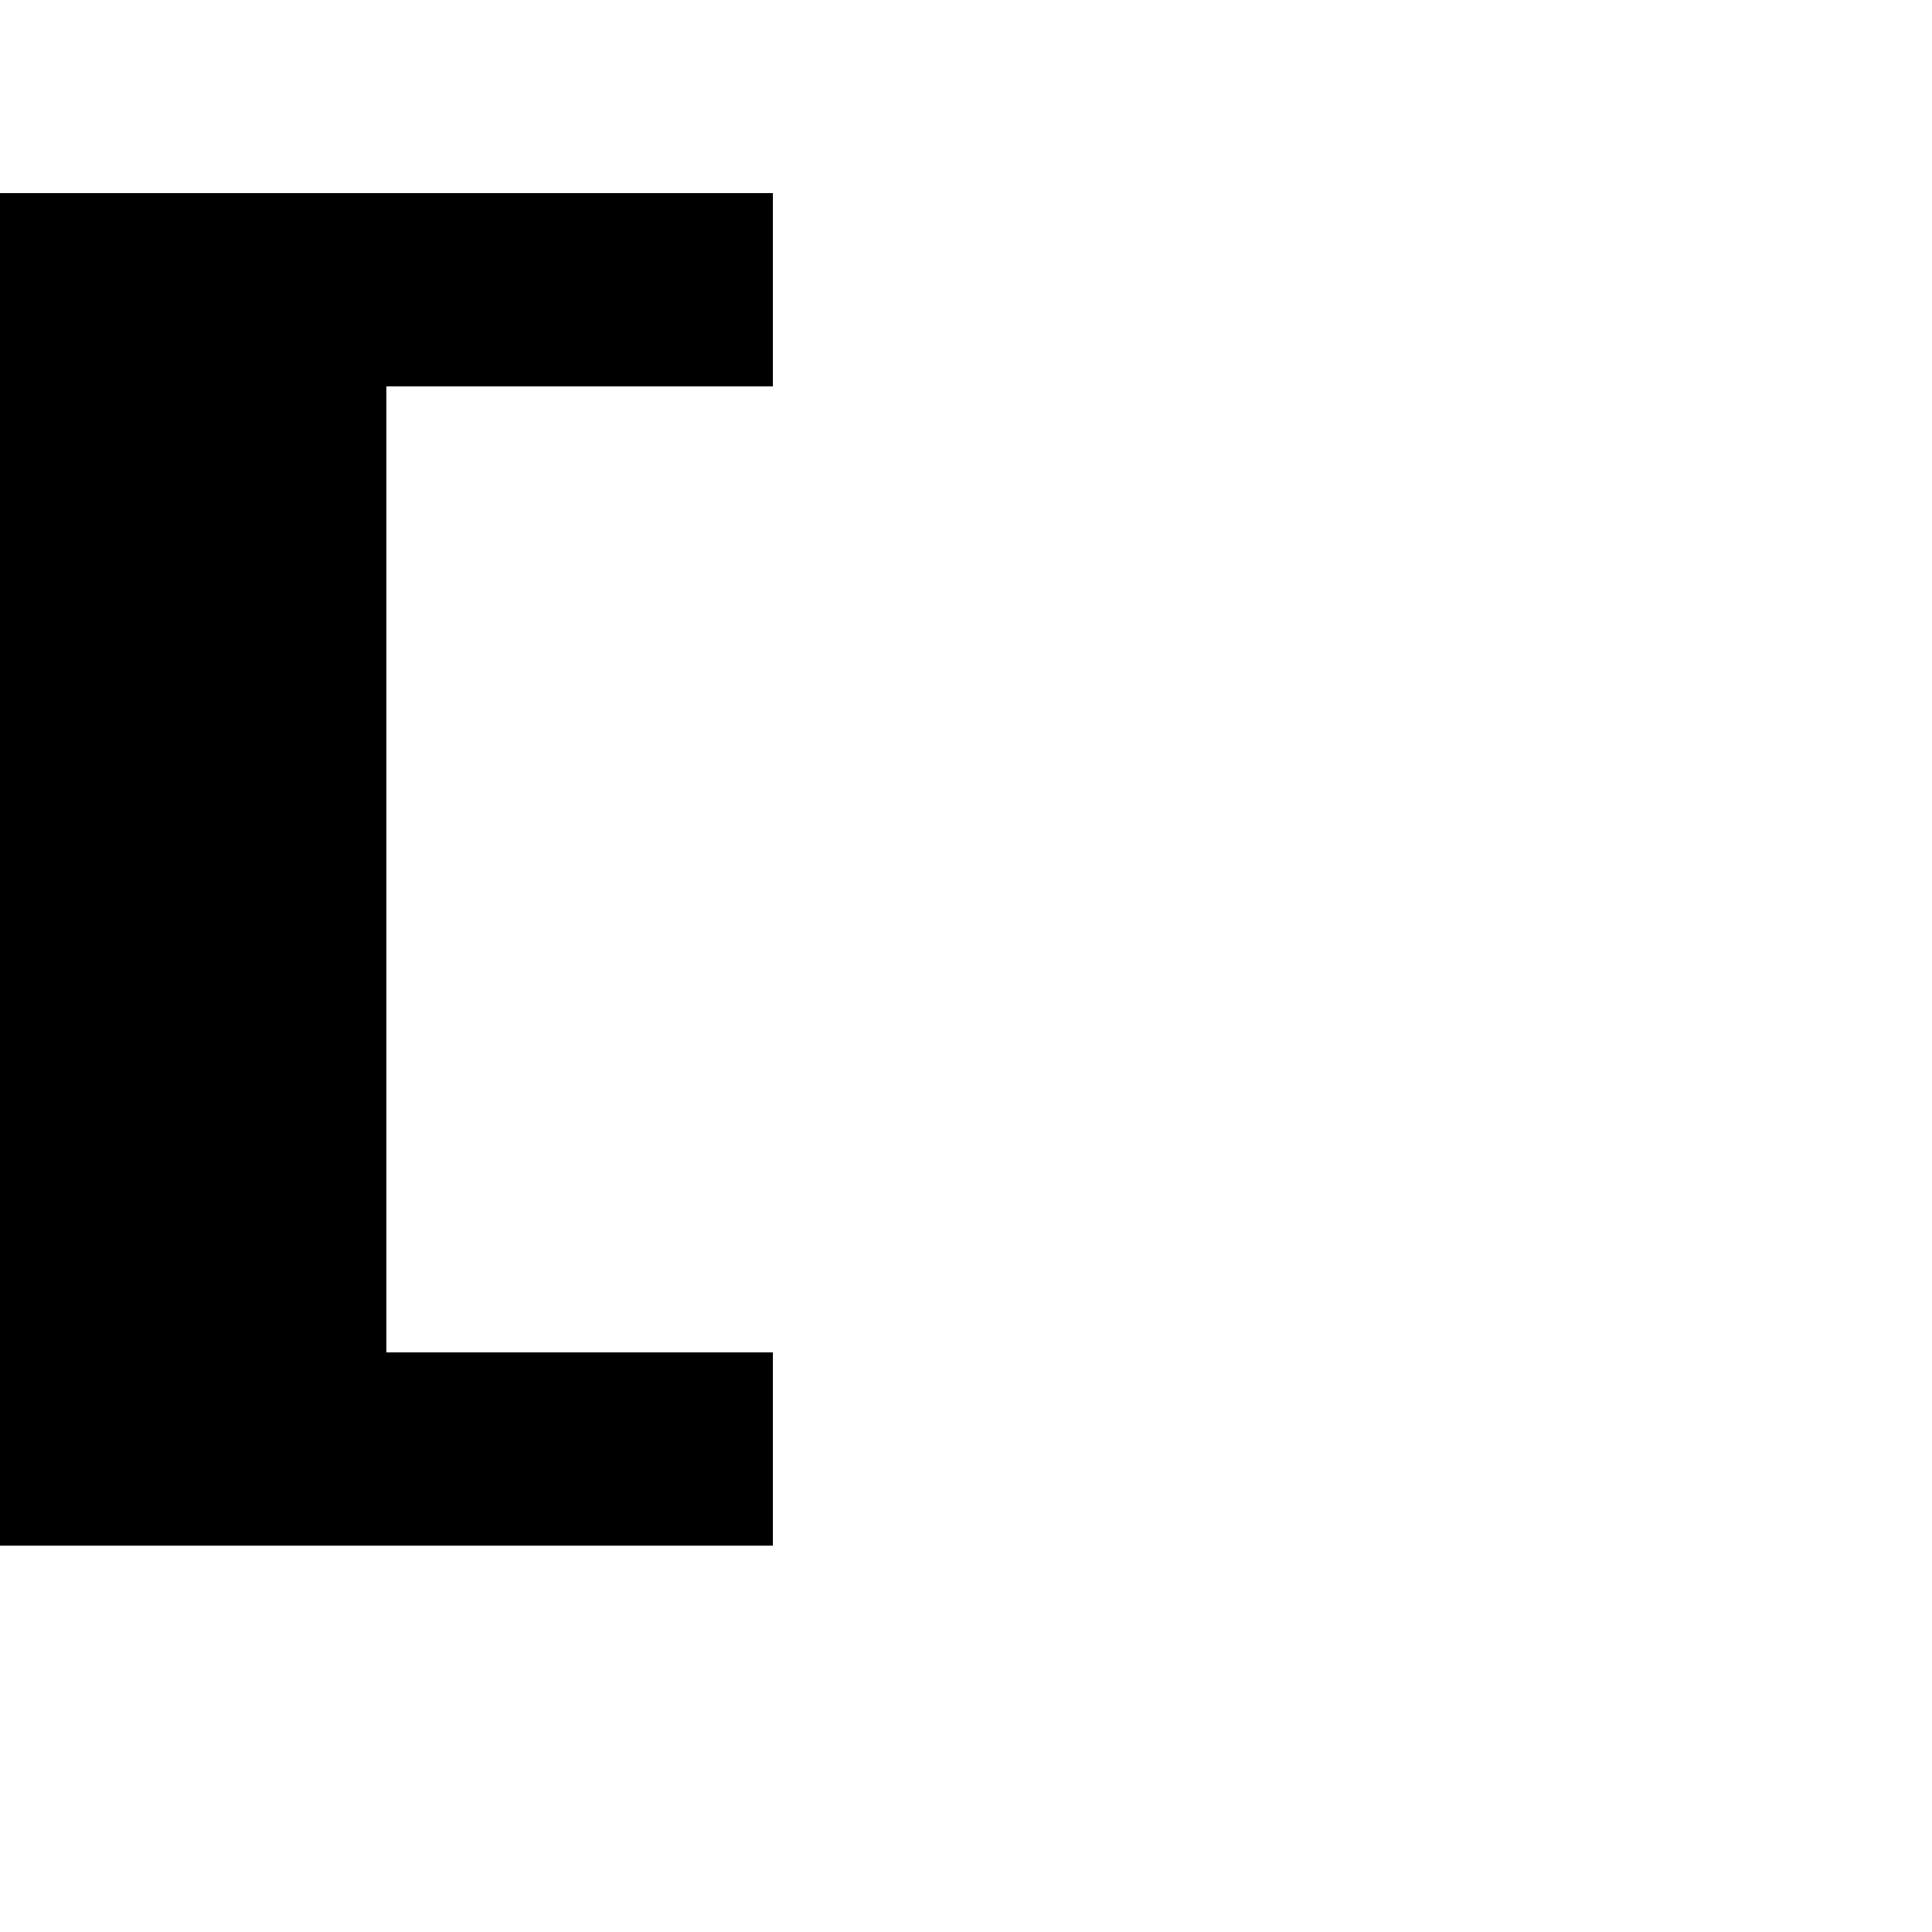
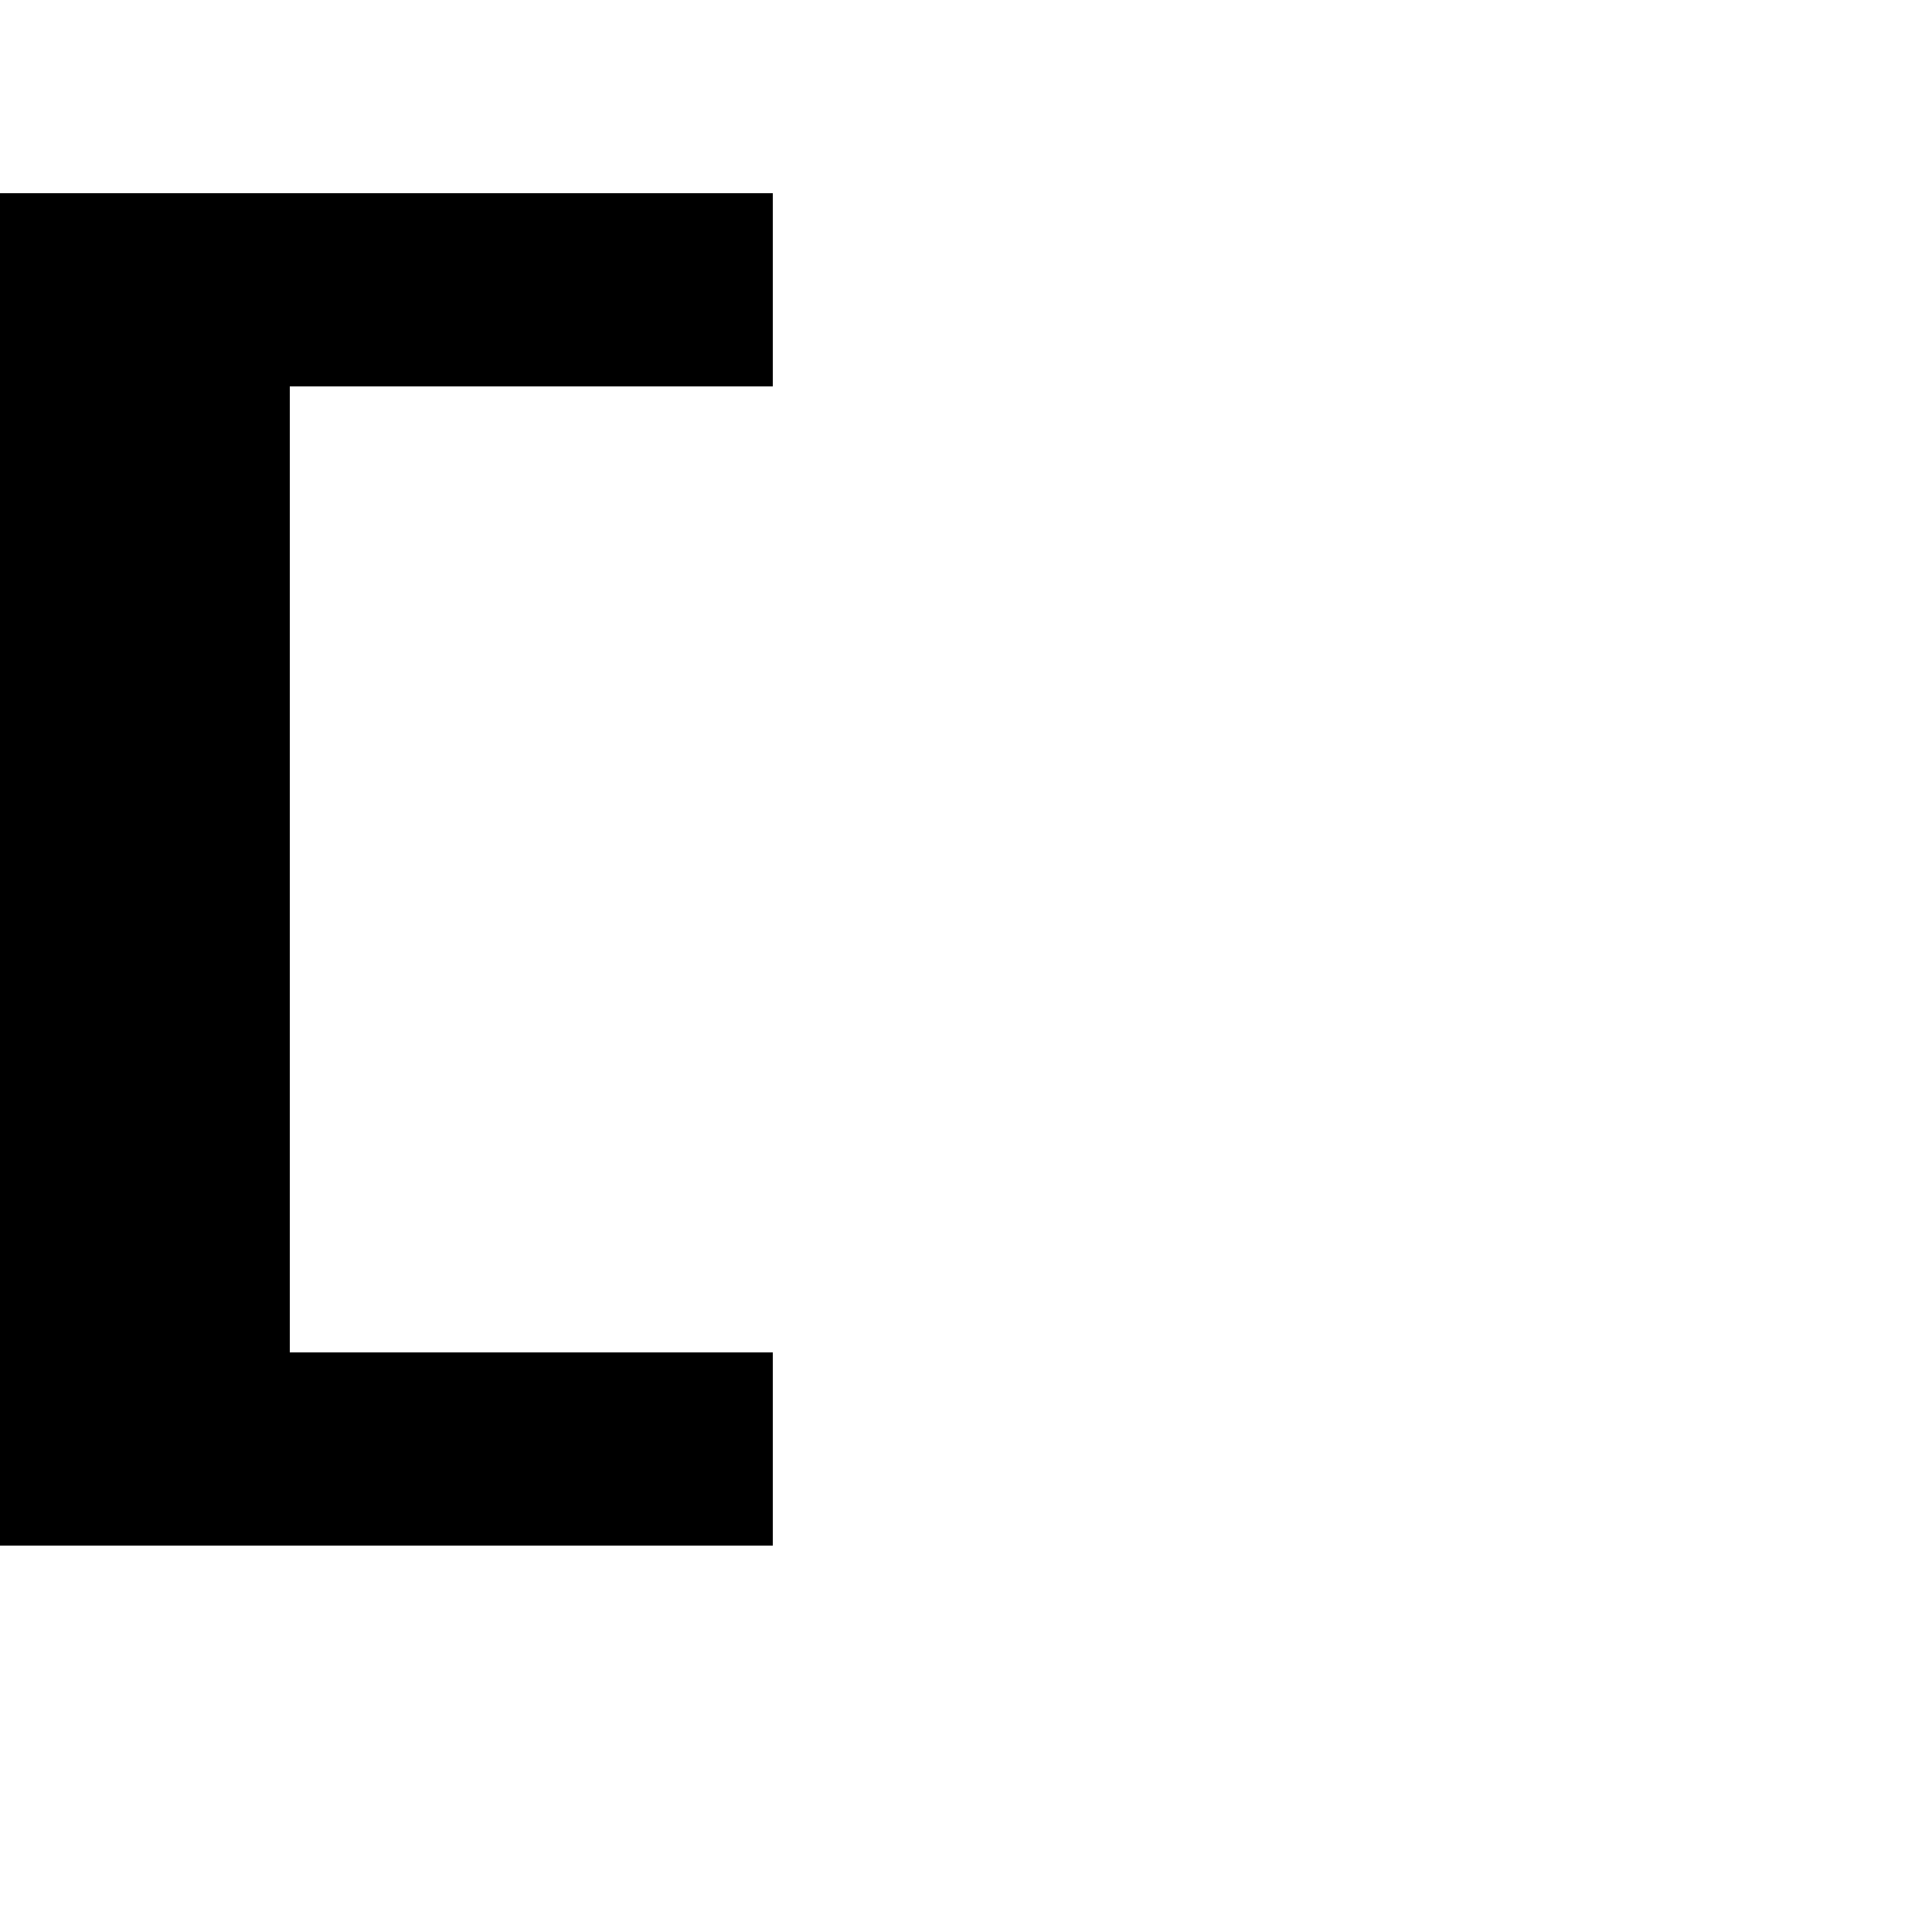
<svg xmlns="http://www.w3.org/2000/svg" height="1024" width="1024" version="1.1" id="svg4375" viewBox="0 0 1024 1024" xml:space="preserve">
  <defs id="defs4">
    <linearGradient id="linearGradient8000">
      <stop style="stop-color:#000000;stop-opacity:1;" offset="0" id="stop7998" />
    </linearGradient>
    <clipPath clipPathUnits="userSpaceOnUse" id="clipPath6029">
      <g id="use6031" />
    </clipPath>
  </defs>
  <g id="layer1" style="display:inline">
-     <path style="display:inline;fill:#000000" d="m 409.6,102.4 v 102.4 l -204.8,0 v 512 l 204.8,0 V 819.2 L 0,819.2 V 102.4 Z" id="path22469" />
+     <path style="display:inline;fill:#000000" d="m 409.6,102.4 v 102.4 l -256,0 v 512 l 256,0 V 819.2 H 0 V 102.4 Z" id="path22469" />
  </g>
</svg>
